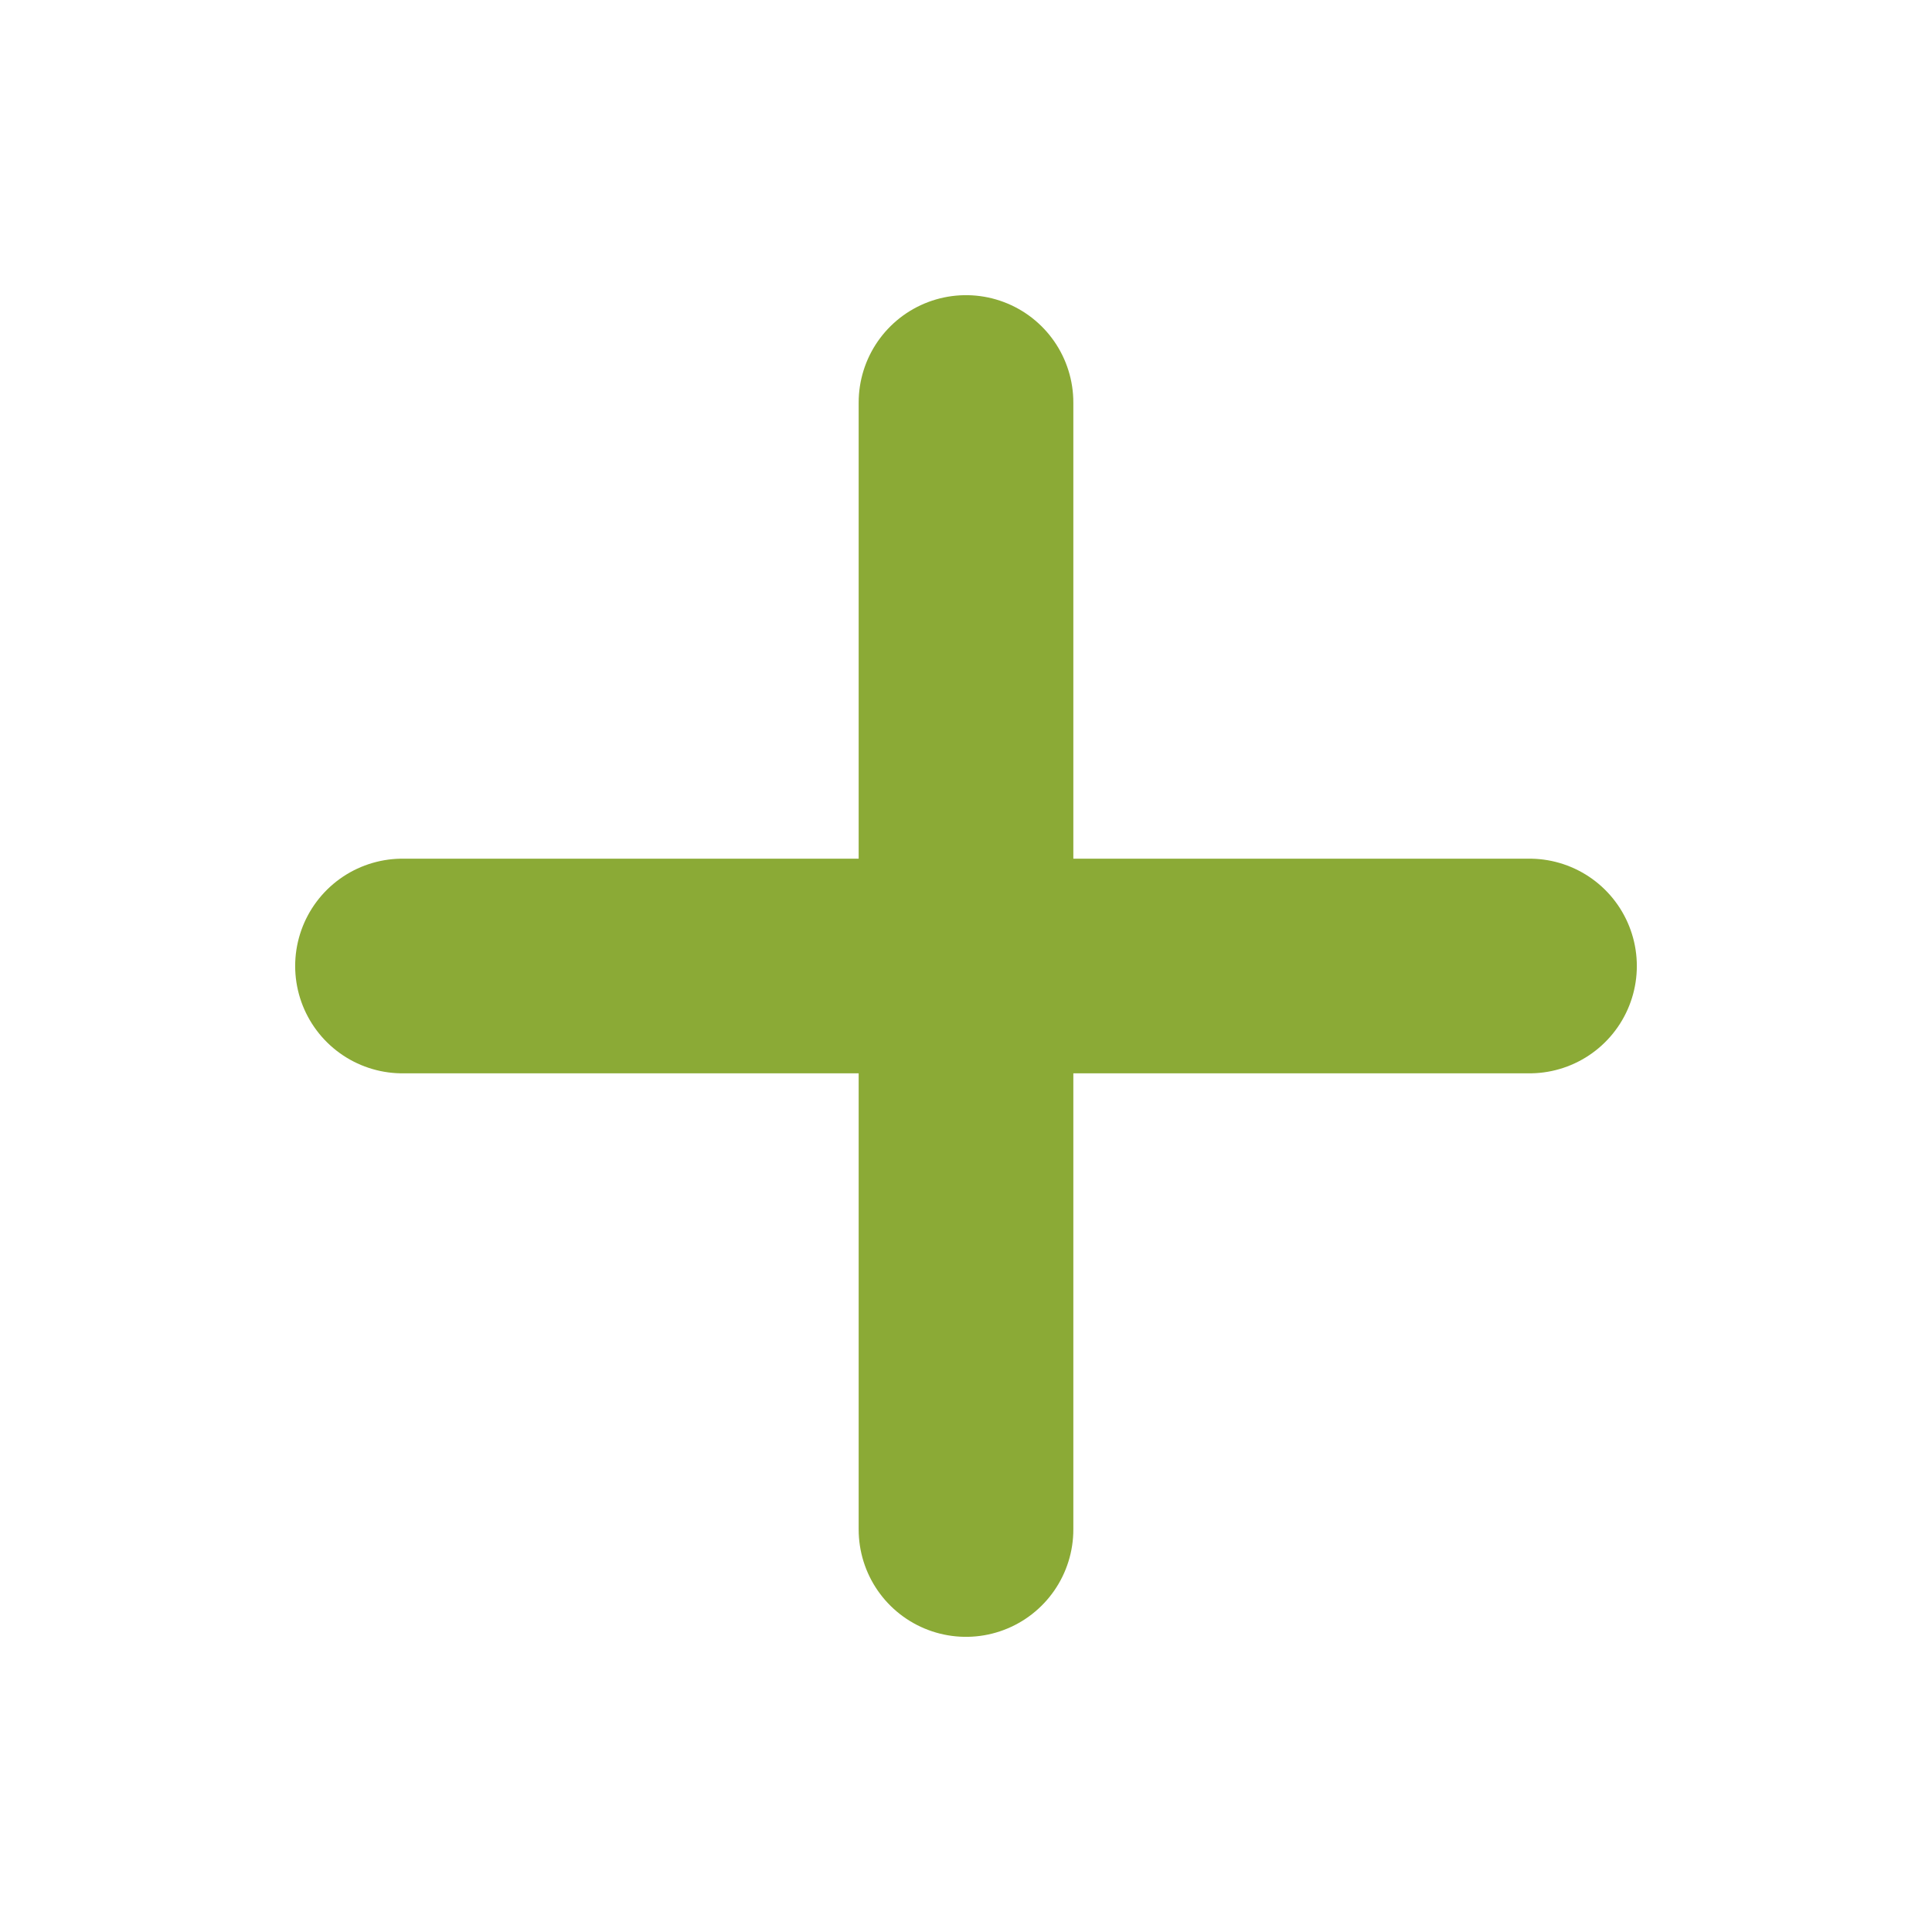
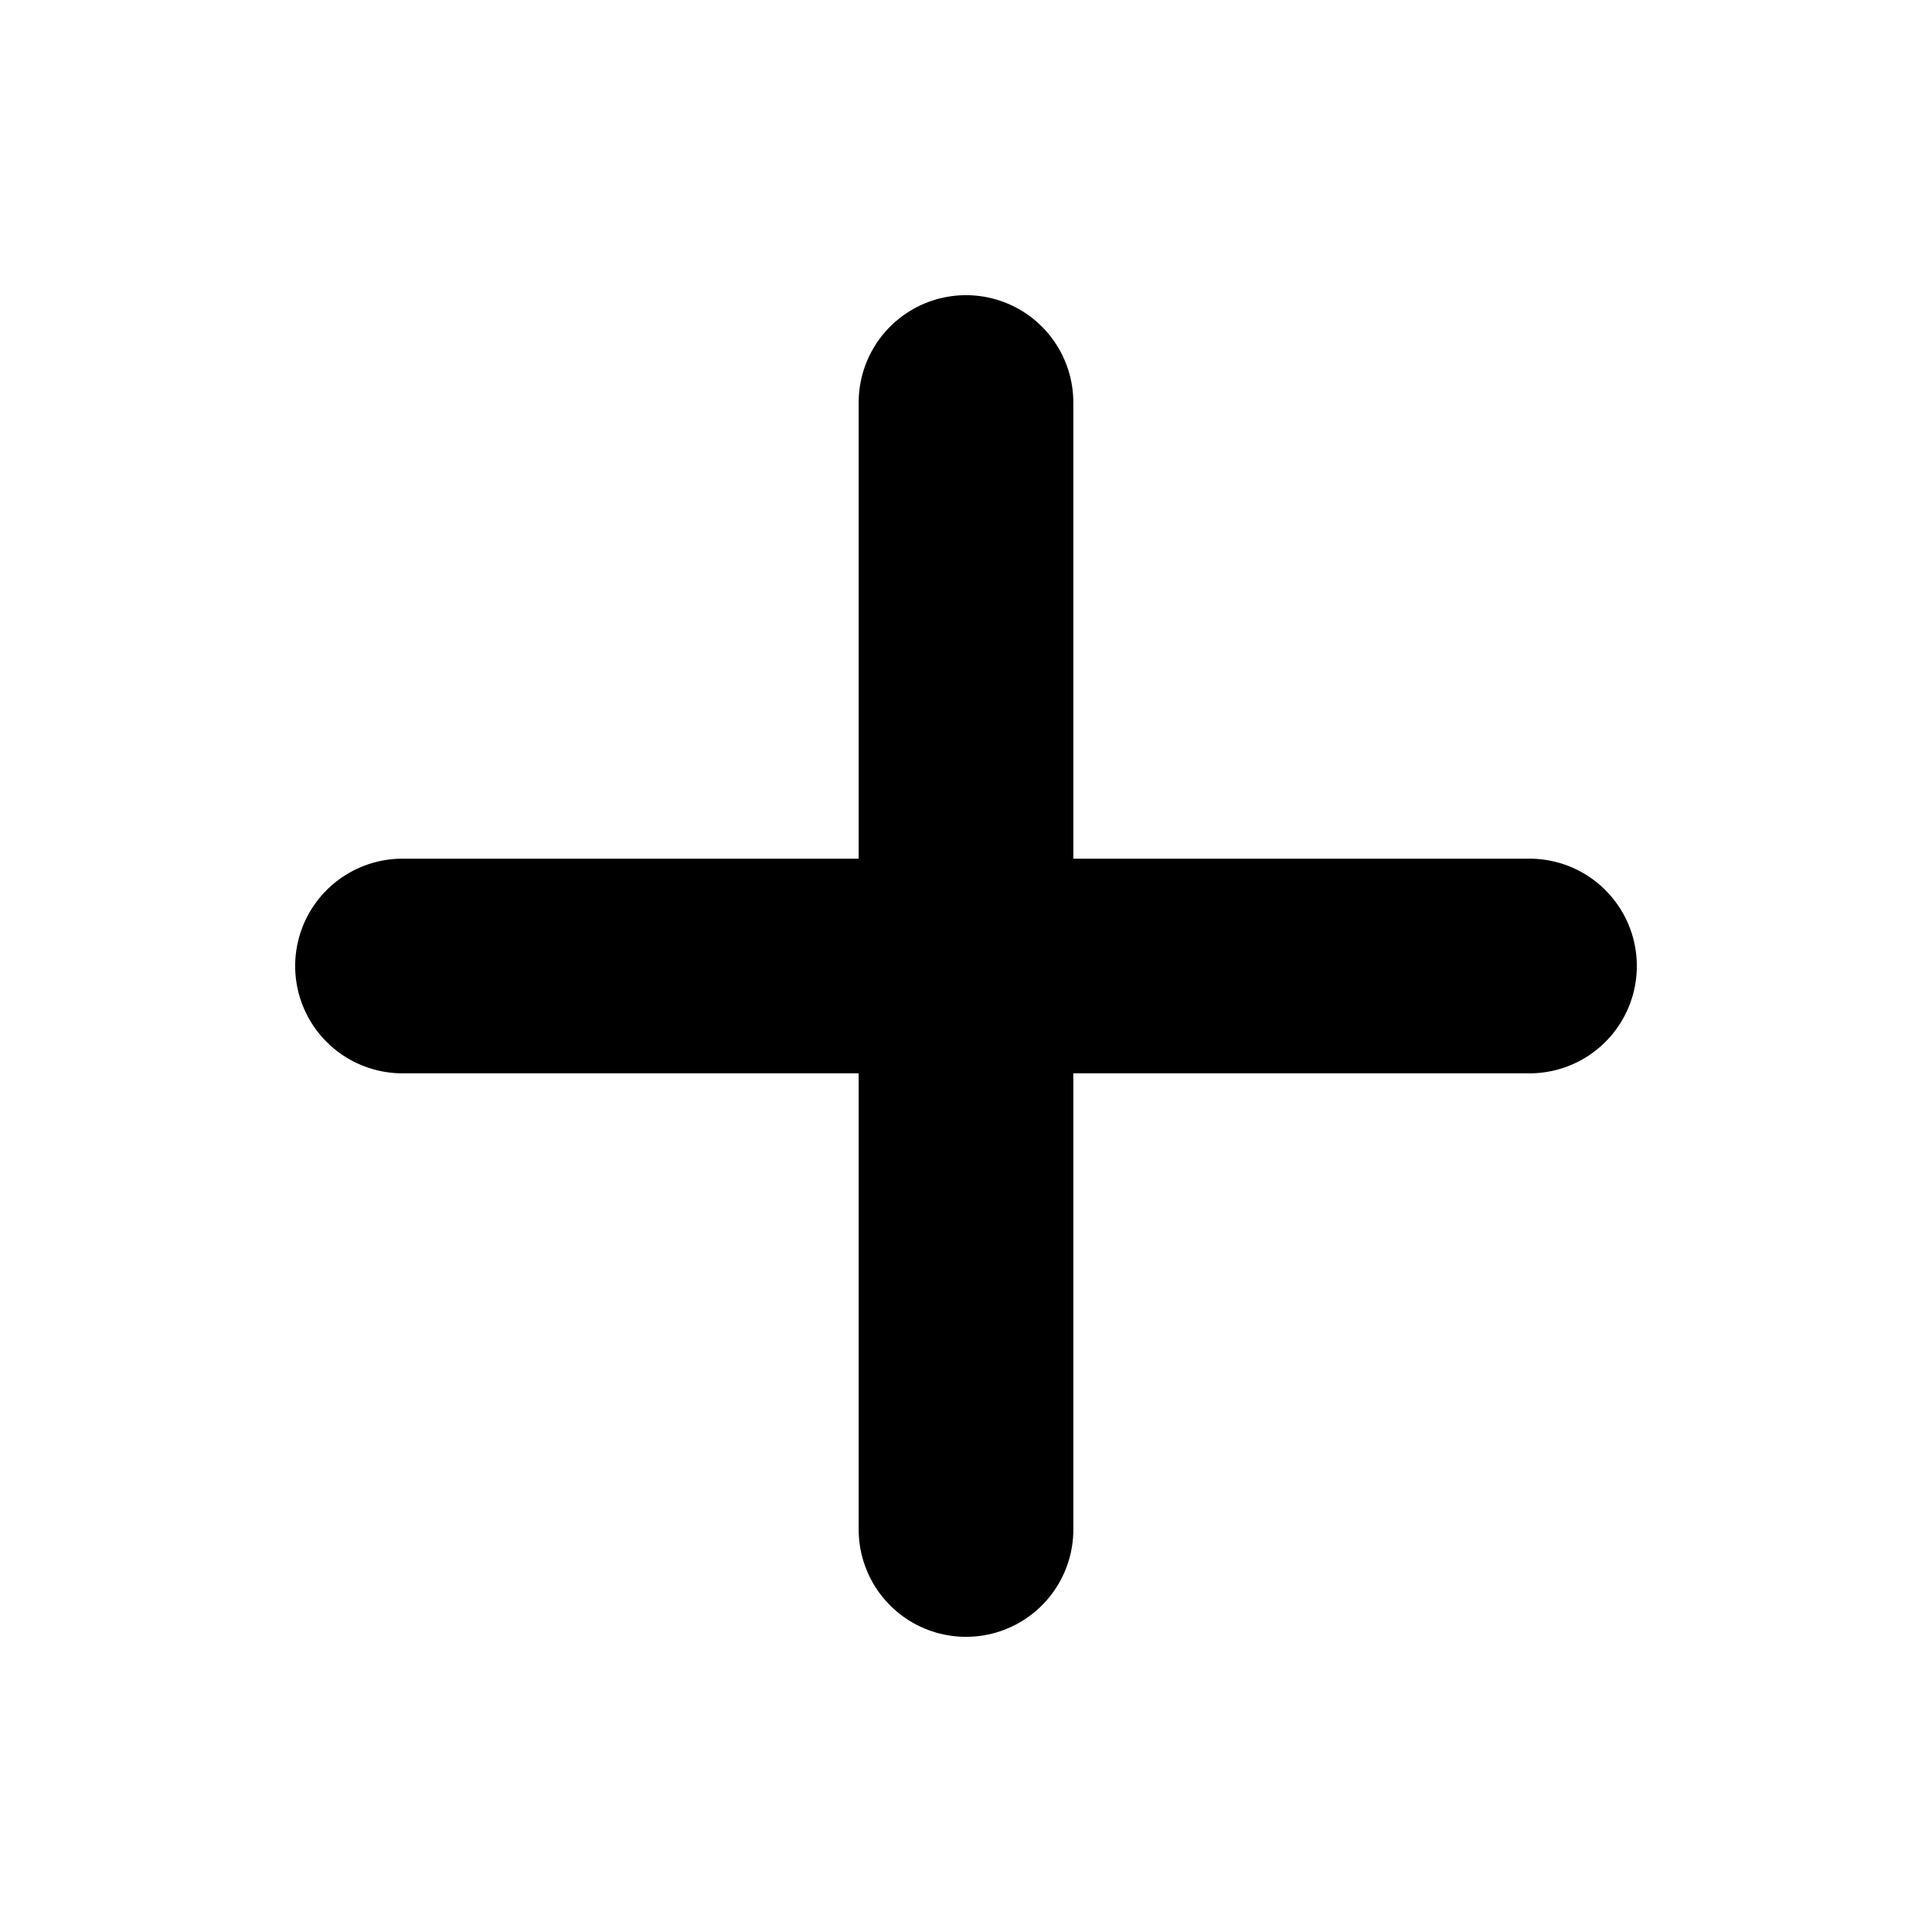
<svg xmlns="http://www.w3.org/2000/svg" width="18" height="18" viewBox="0 0 18 18" fill="none">
  <g id="plus">
-     <path id="Icon" d="M9 3.75V14.25" stroke="#8baa36" stroke-width="2" stroke-linecap="round" stroke-linejoin="round" />
-     <path id="Icon_2" d="M3.75 9H14.25" stroke="#8baa36" stroke-width="2" stroke-linecap="round" stroke-linejoin="round" />
+     <path id="Icon" d="M9 3.75V14.25" stroke="currentColor" stroke-width="2" stroke-linecap="round" stroke-linejoin="round" />
+     <path id="Icon_2" d="M3.75 9H14.25" stroke="currentColor" stroke-width="2" stroke-linecap="round" stroke-linejoin="round" />
  </g>
</svg>
